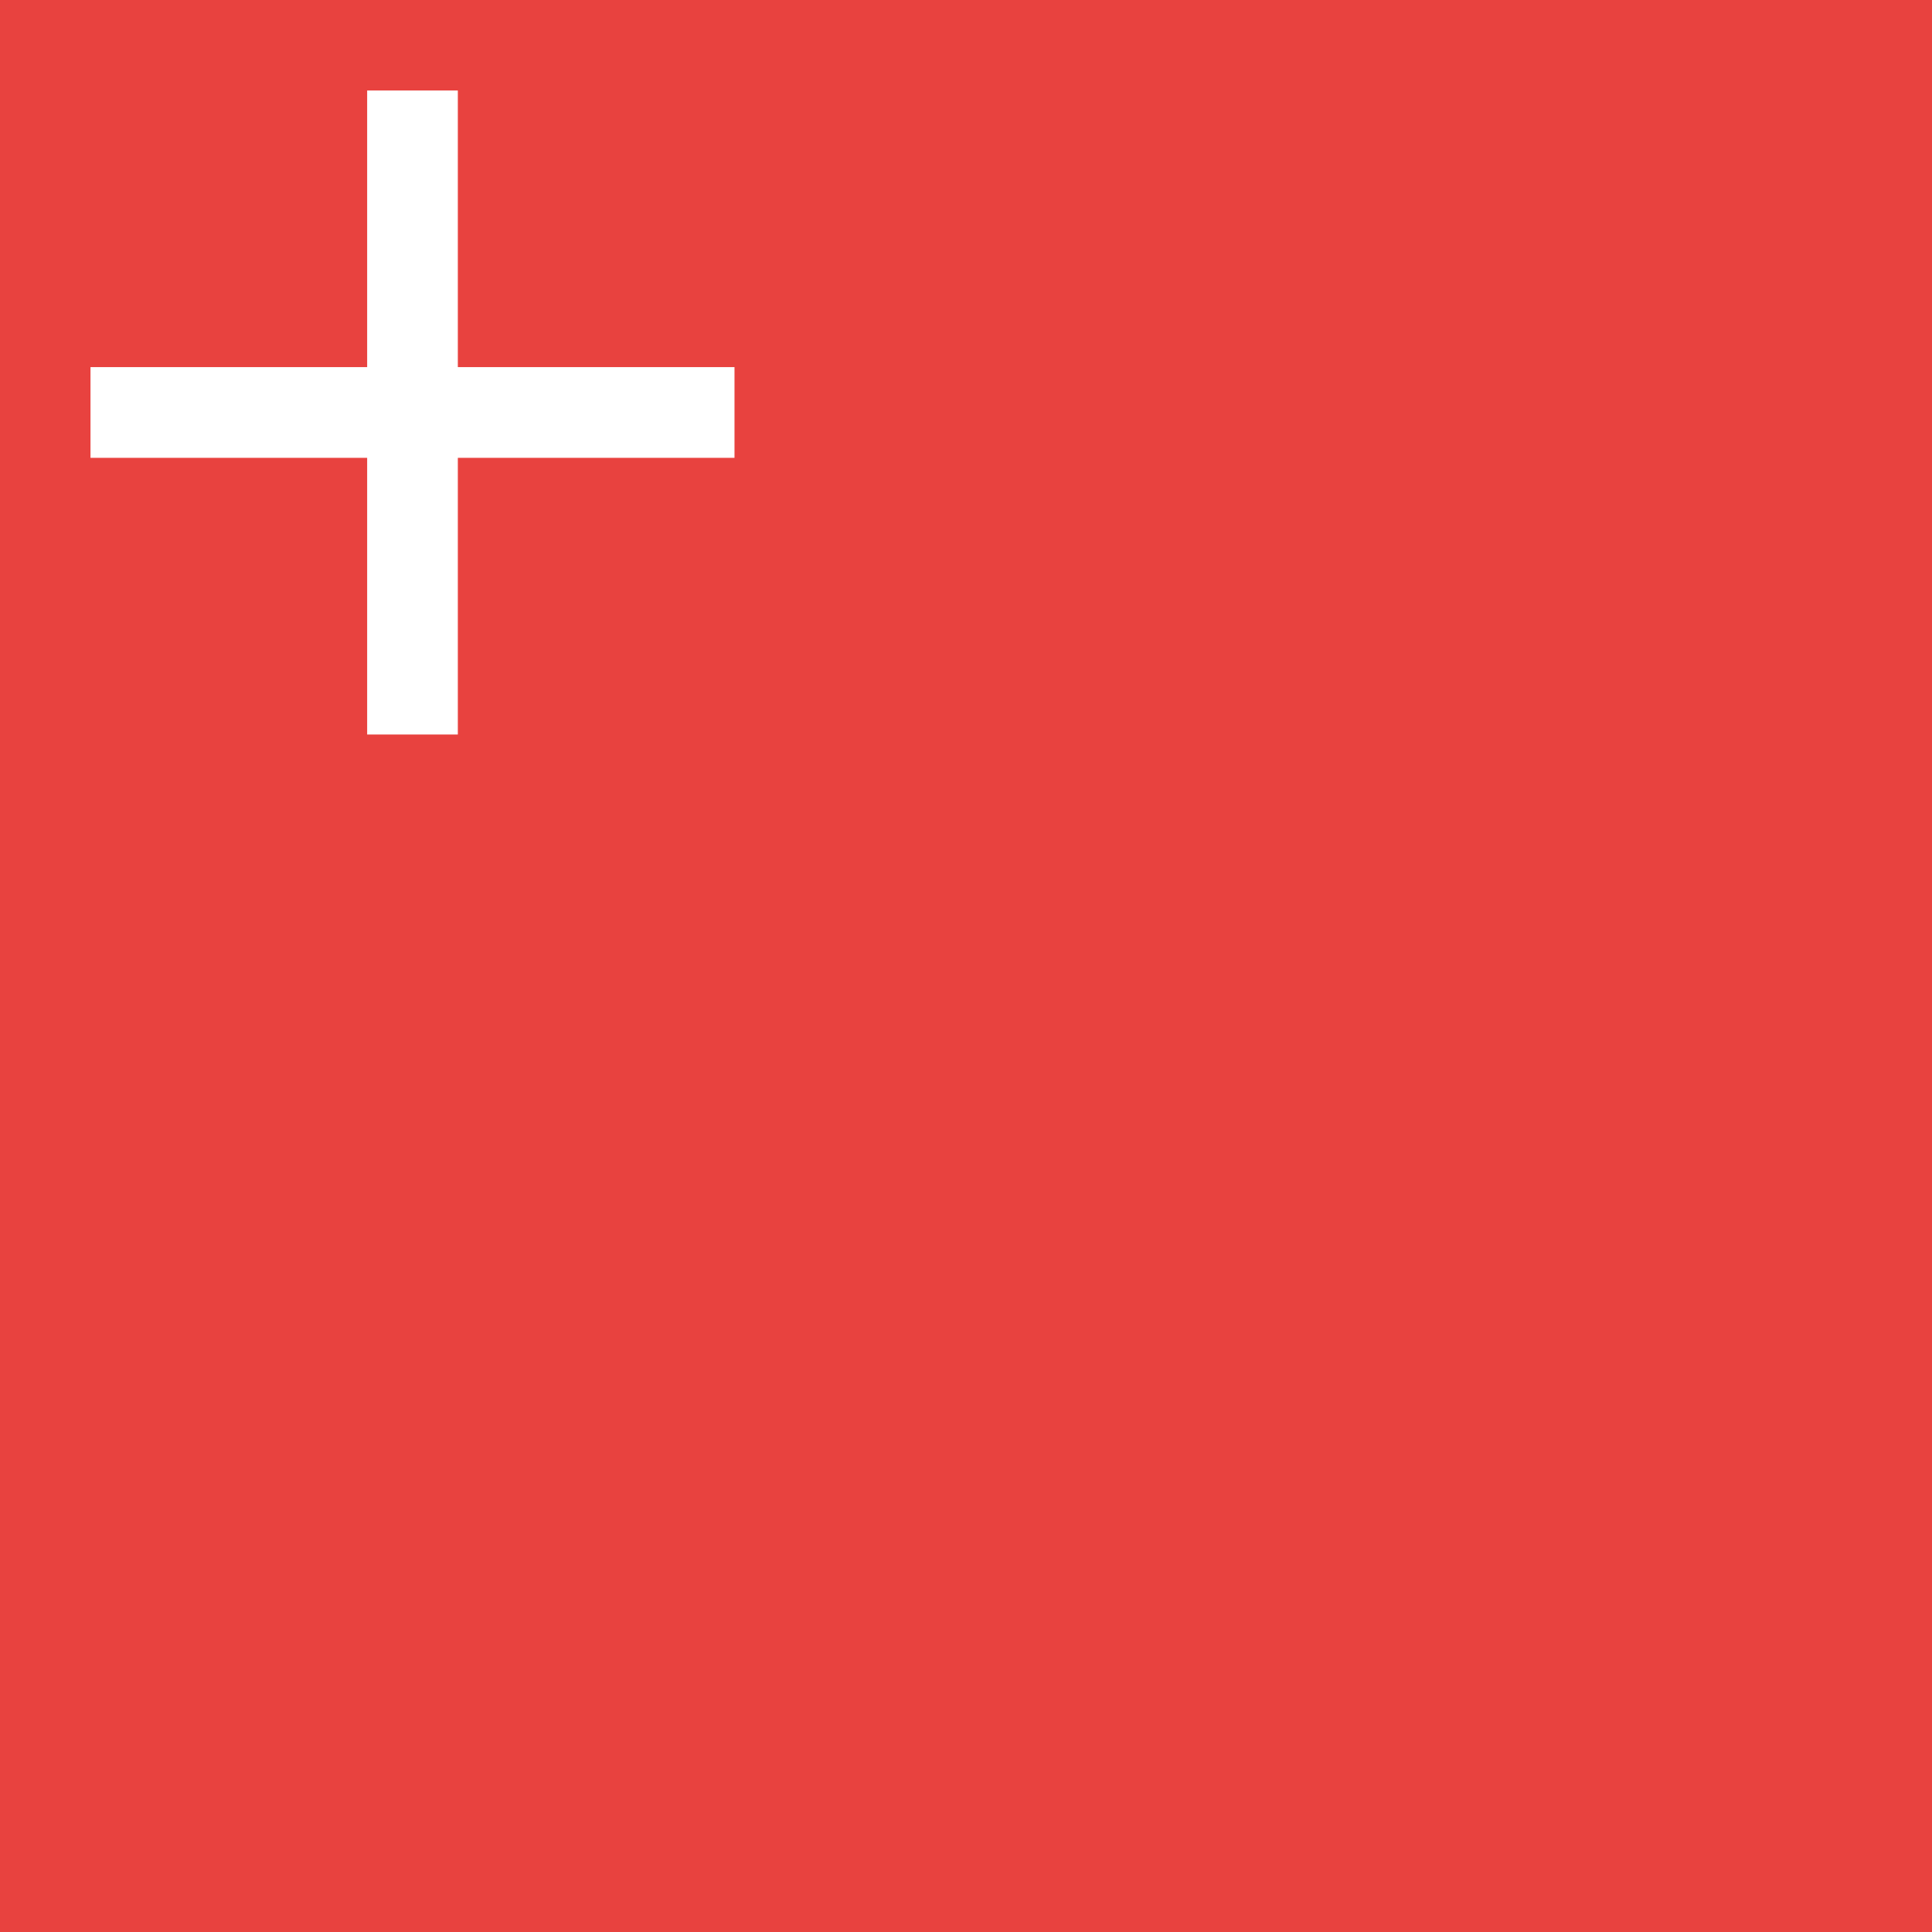
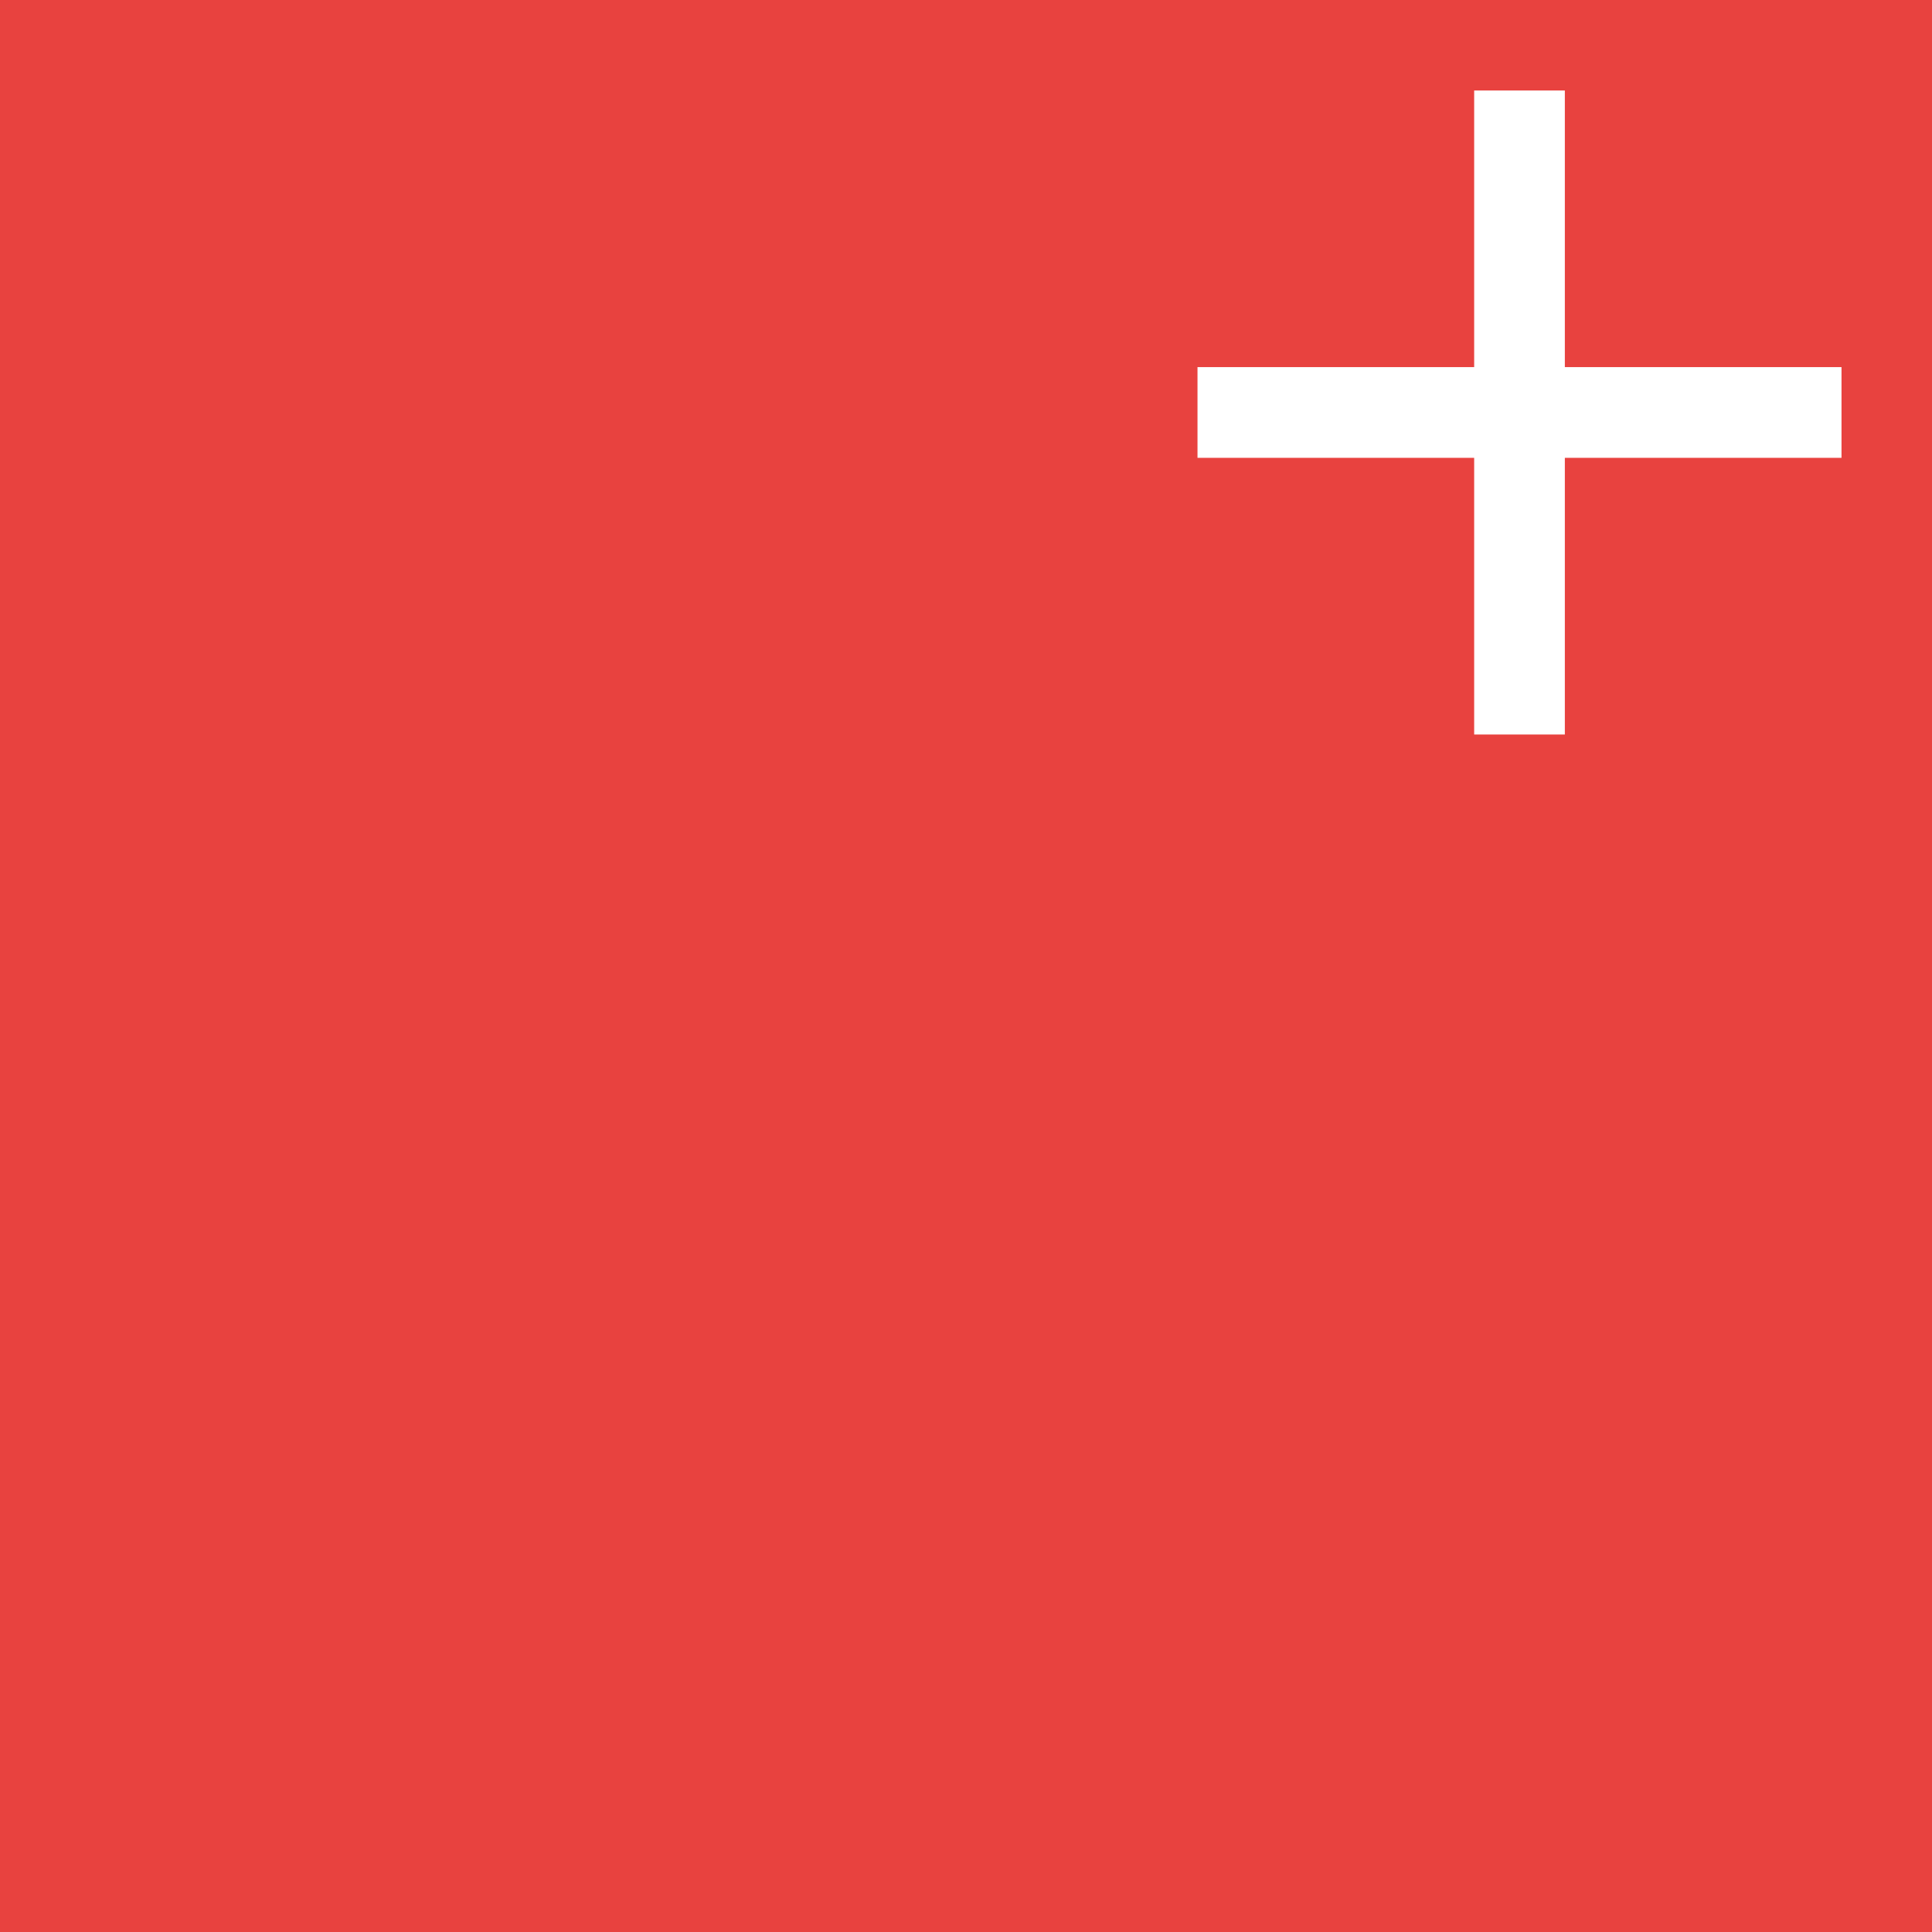
<svg xmlns="http://www.w3.org/2000/svg" id="Ebene_1" width="475" height="475" enable-background="new -207.698 -207.938 476.742 478.349" version="1.1" viewBox="-207.698 -207.938 475 475" xml:space="preserve">
  <rect id="rect5" x="-207.698" y="-207.938" width="475" height="475" fill="#e8423f" stroke-width="1.002" />
-   <polygon id="polygon7-3" transform="matrix(.961938 0 0 .961739 -11.8818 -10.8496)" points="-180.434 -87.888 -109.723 -87.888 -109.723 -17.162 -86.547 -17.162 -86.547 -87.888 -15.836 -87.888 -15.836 -111.08 -86.547 -111.08 -86.547 -181.794 -109.723 -181.794 -109.723 -111.08 -180.434 -111.08" fill="#ffffff" />
+   <polygon id="polygon7-3" transform="matrix(-.961938 0 0 .961739 71.4858 -10.8496)" points="-180.434 -87.888 -109.723 -87.888 -109.723 -17.162 -86.547 -17.162 -86.547 -87.888 -15.836 -87.888 -15.836 -111.08 -86.547 -111.08 -86.547 -181.794 -109.723 -181.794 -109.723 -111.08 -180.434 -111.08" fill="#ffffff" />
</svg>
